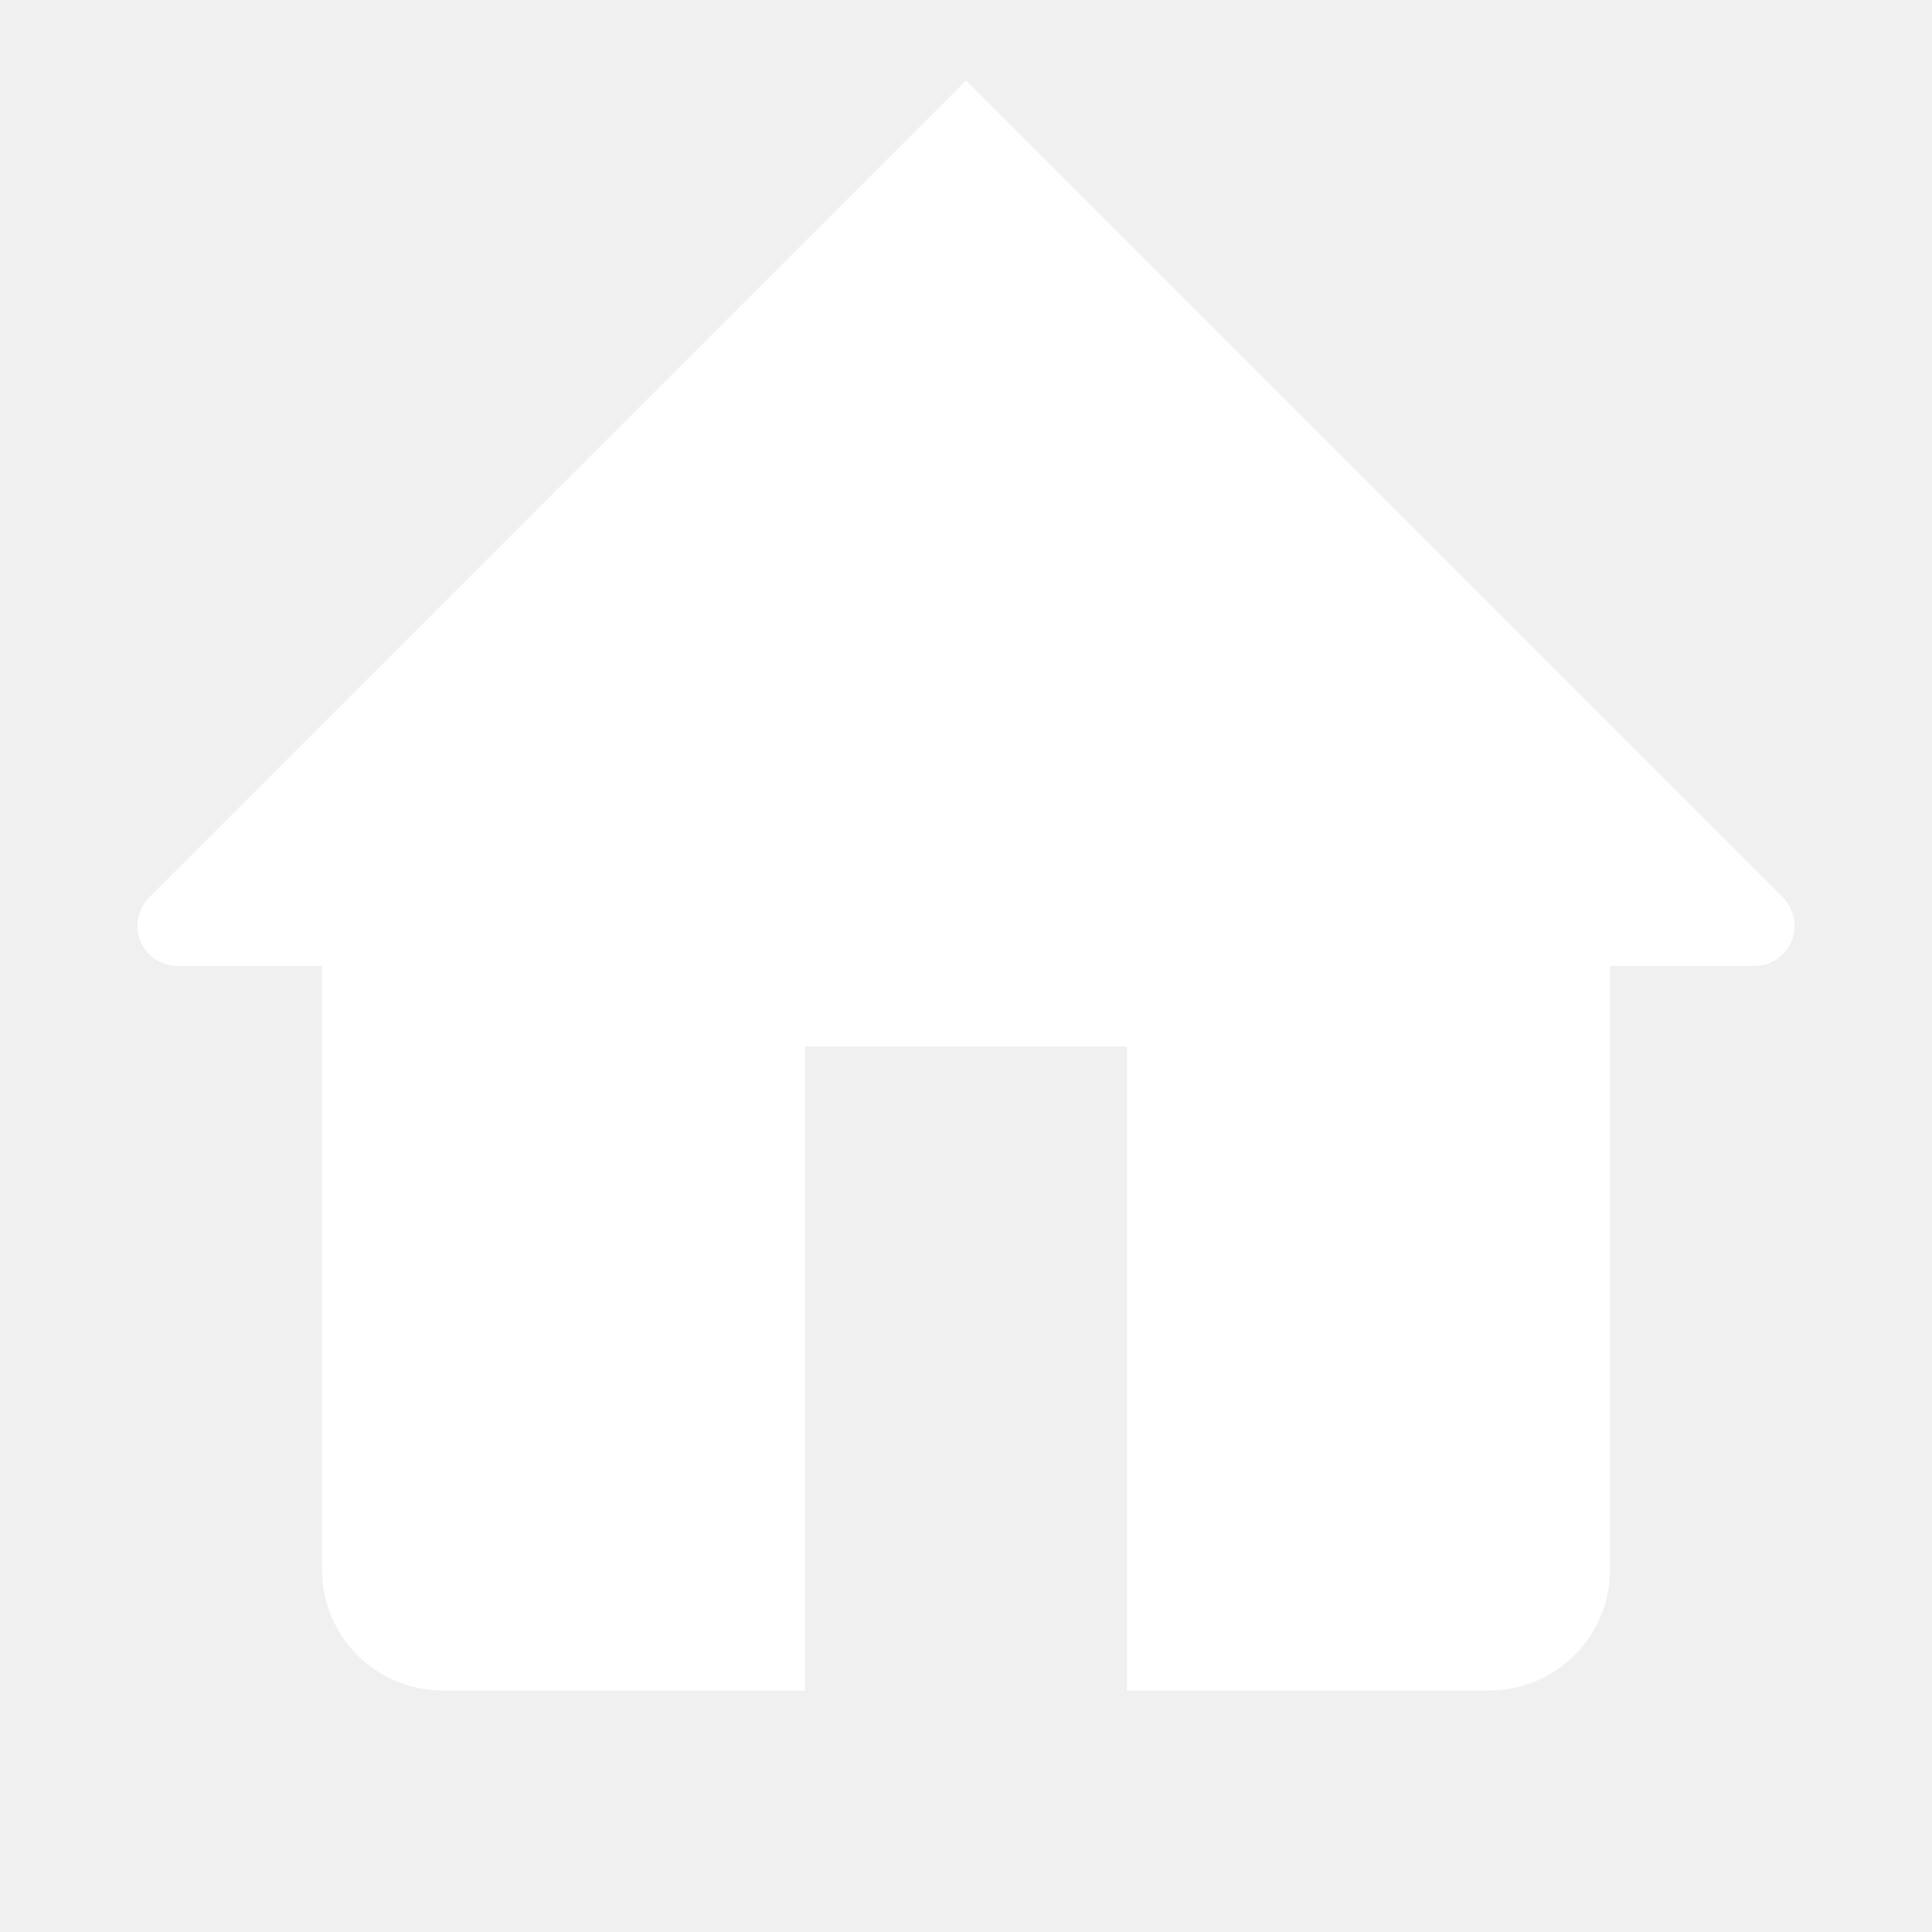
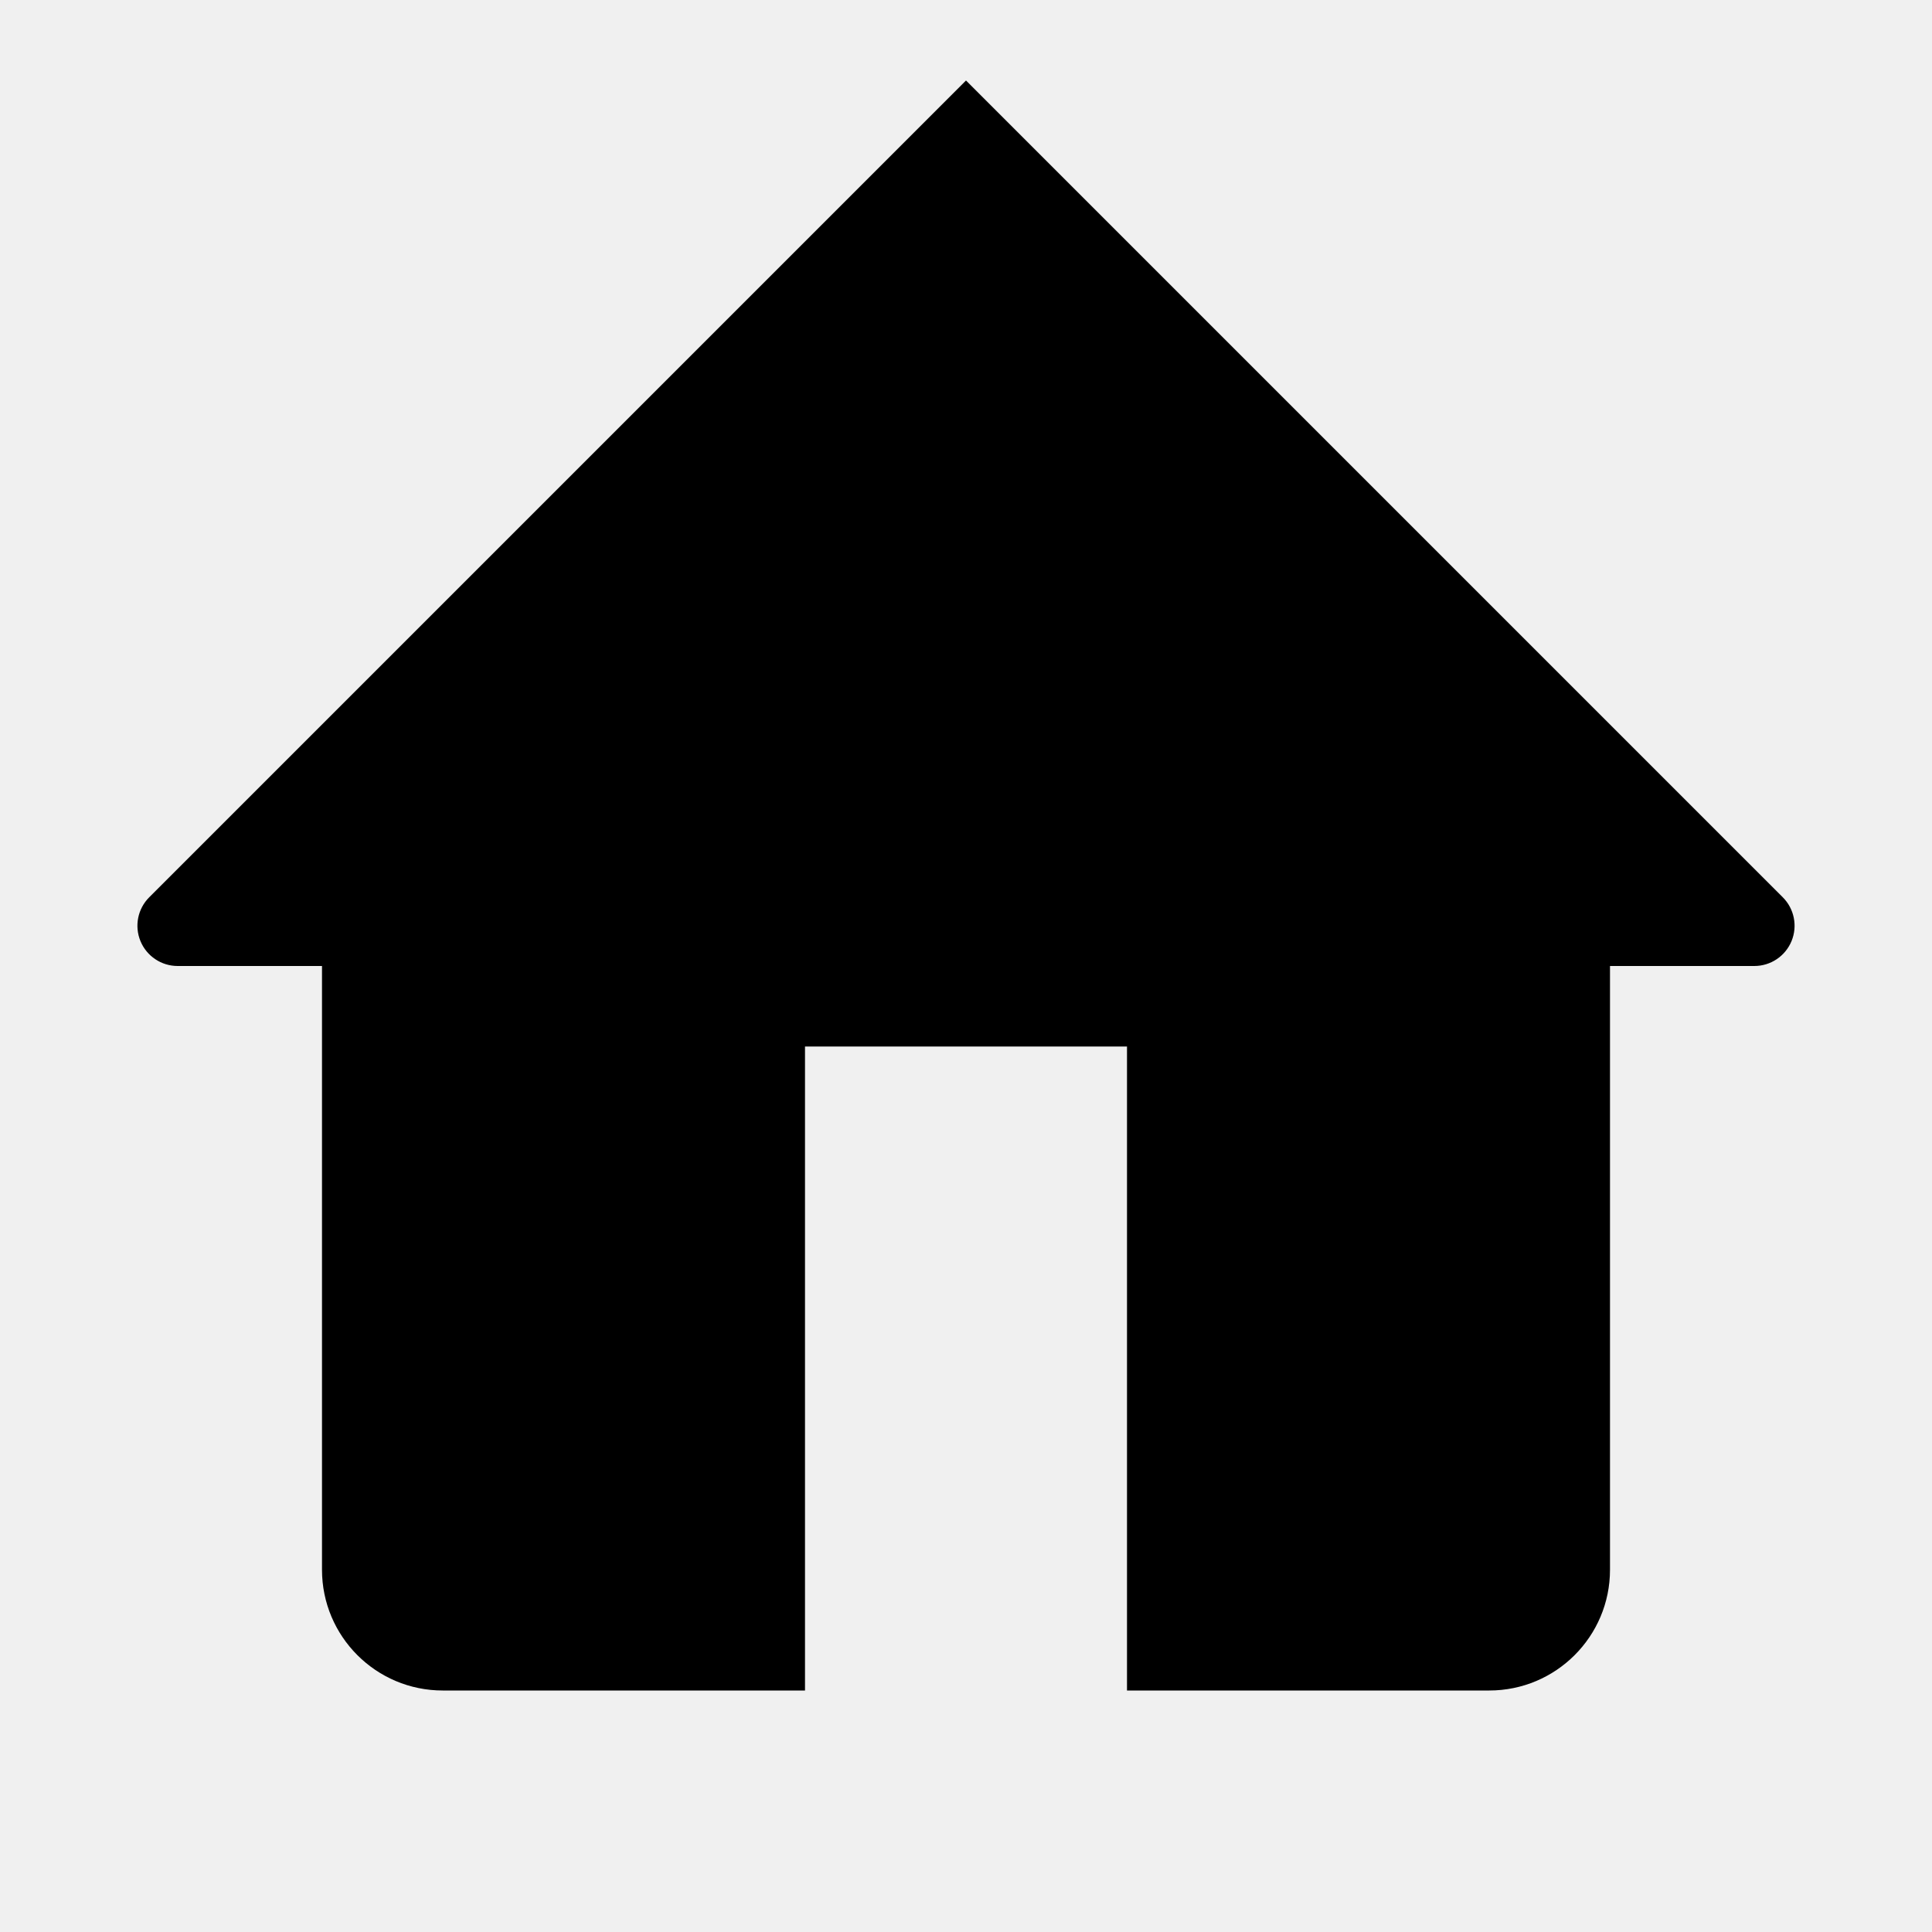
- <svg xmlns="http://www.w3.org/2000/svg" fill="white" height="24" viewBox="0 0 24 24" width="24" focusable="false" aria-hidden="true" style="pointer-events: none; display: inherit; width: 100%; height: 100%;">
+ <svg xmlns="http://www.w3.org/2000/svg" fill="" height="24" viewBox="0 0 24 24" width="24" focusable="false" aria-hidden="true" style="pointer-events: none; display: inherit; width: 100%; height: 100%;">
  <path clip-rule="evenodd" d="M22.146 11.146a.5.5 0 01-.353.854H20v7.5a1.5 1.5 0 01-1.5 1.5H14v-8h-4v8H5.5A1.5 1.5 0 014 19.5V12H2.207a.5.5 0 01-.353-.854L12 1l10.146 10.146Z" fill-rule="evenodd" />
</svg>
